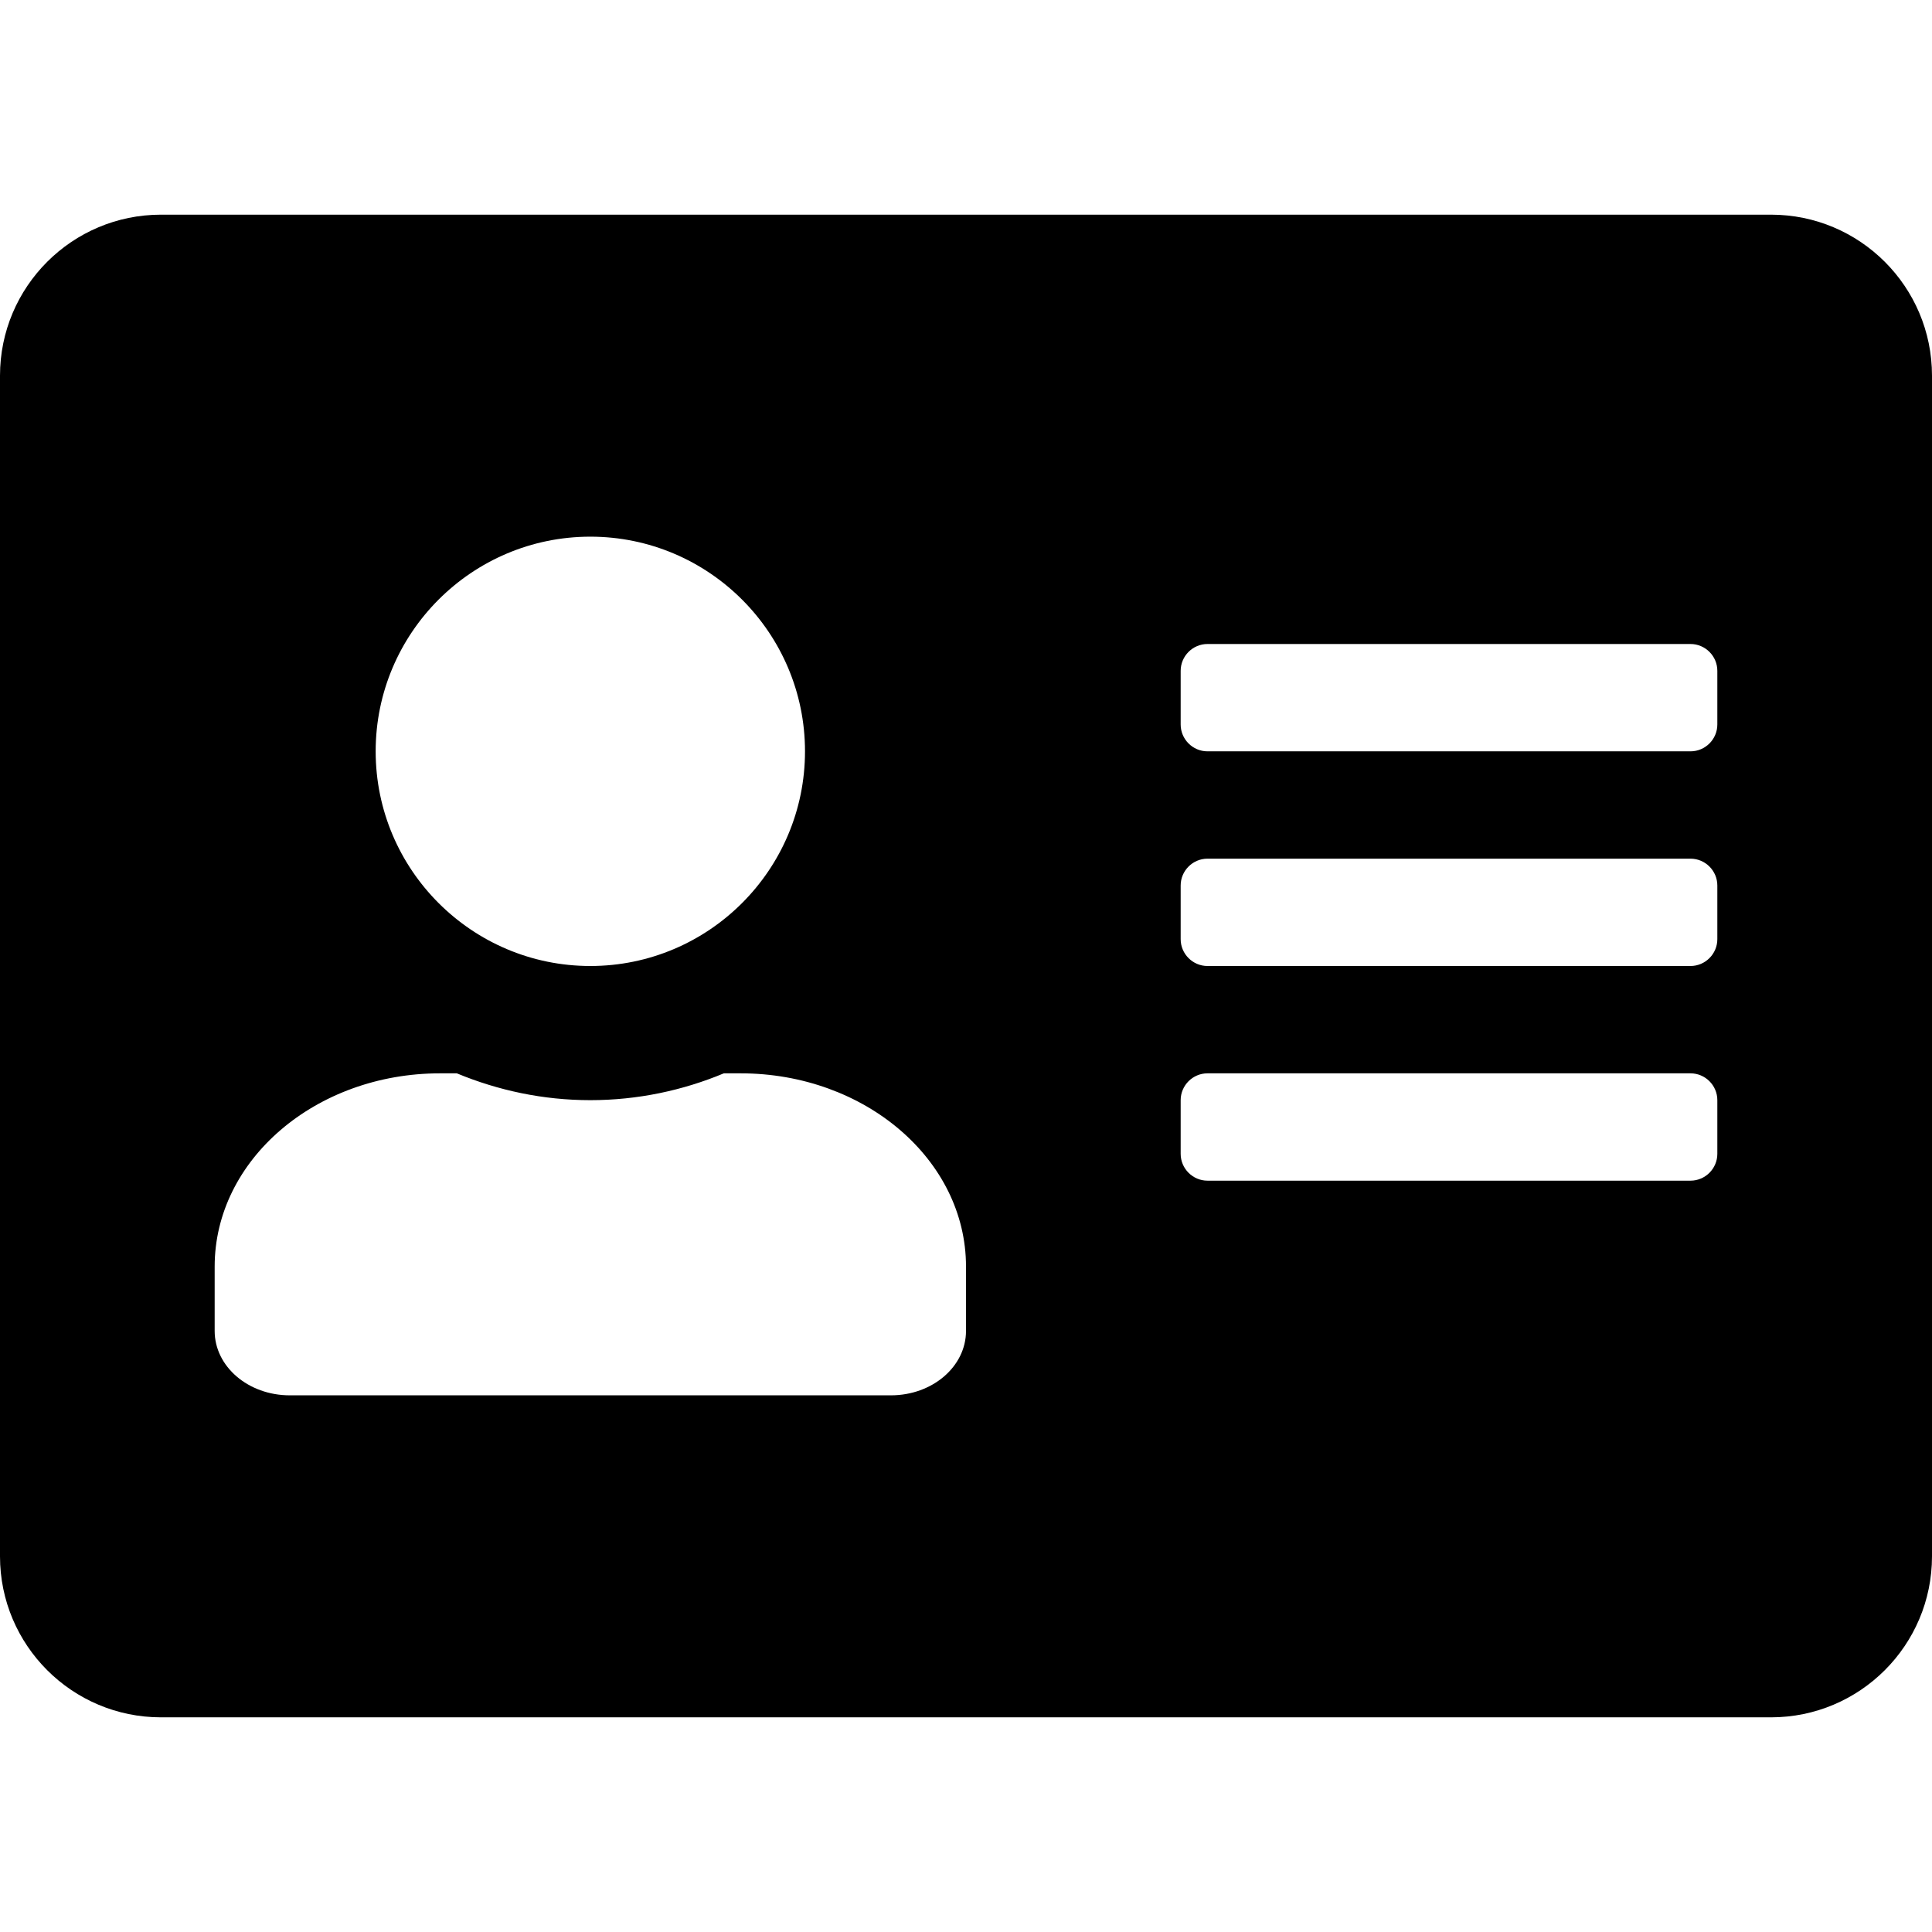
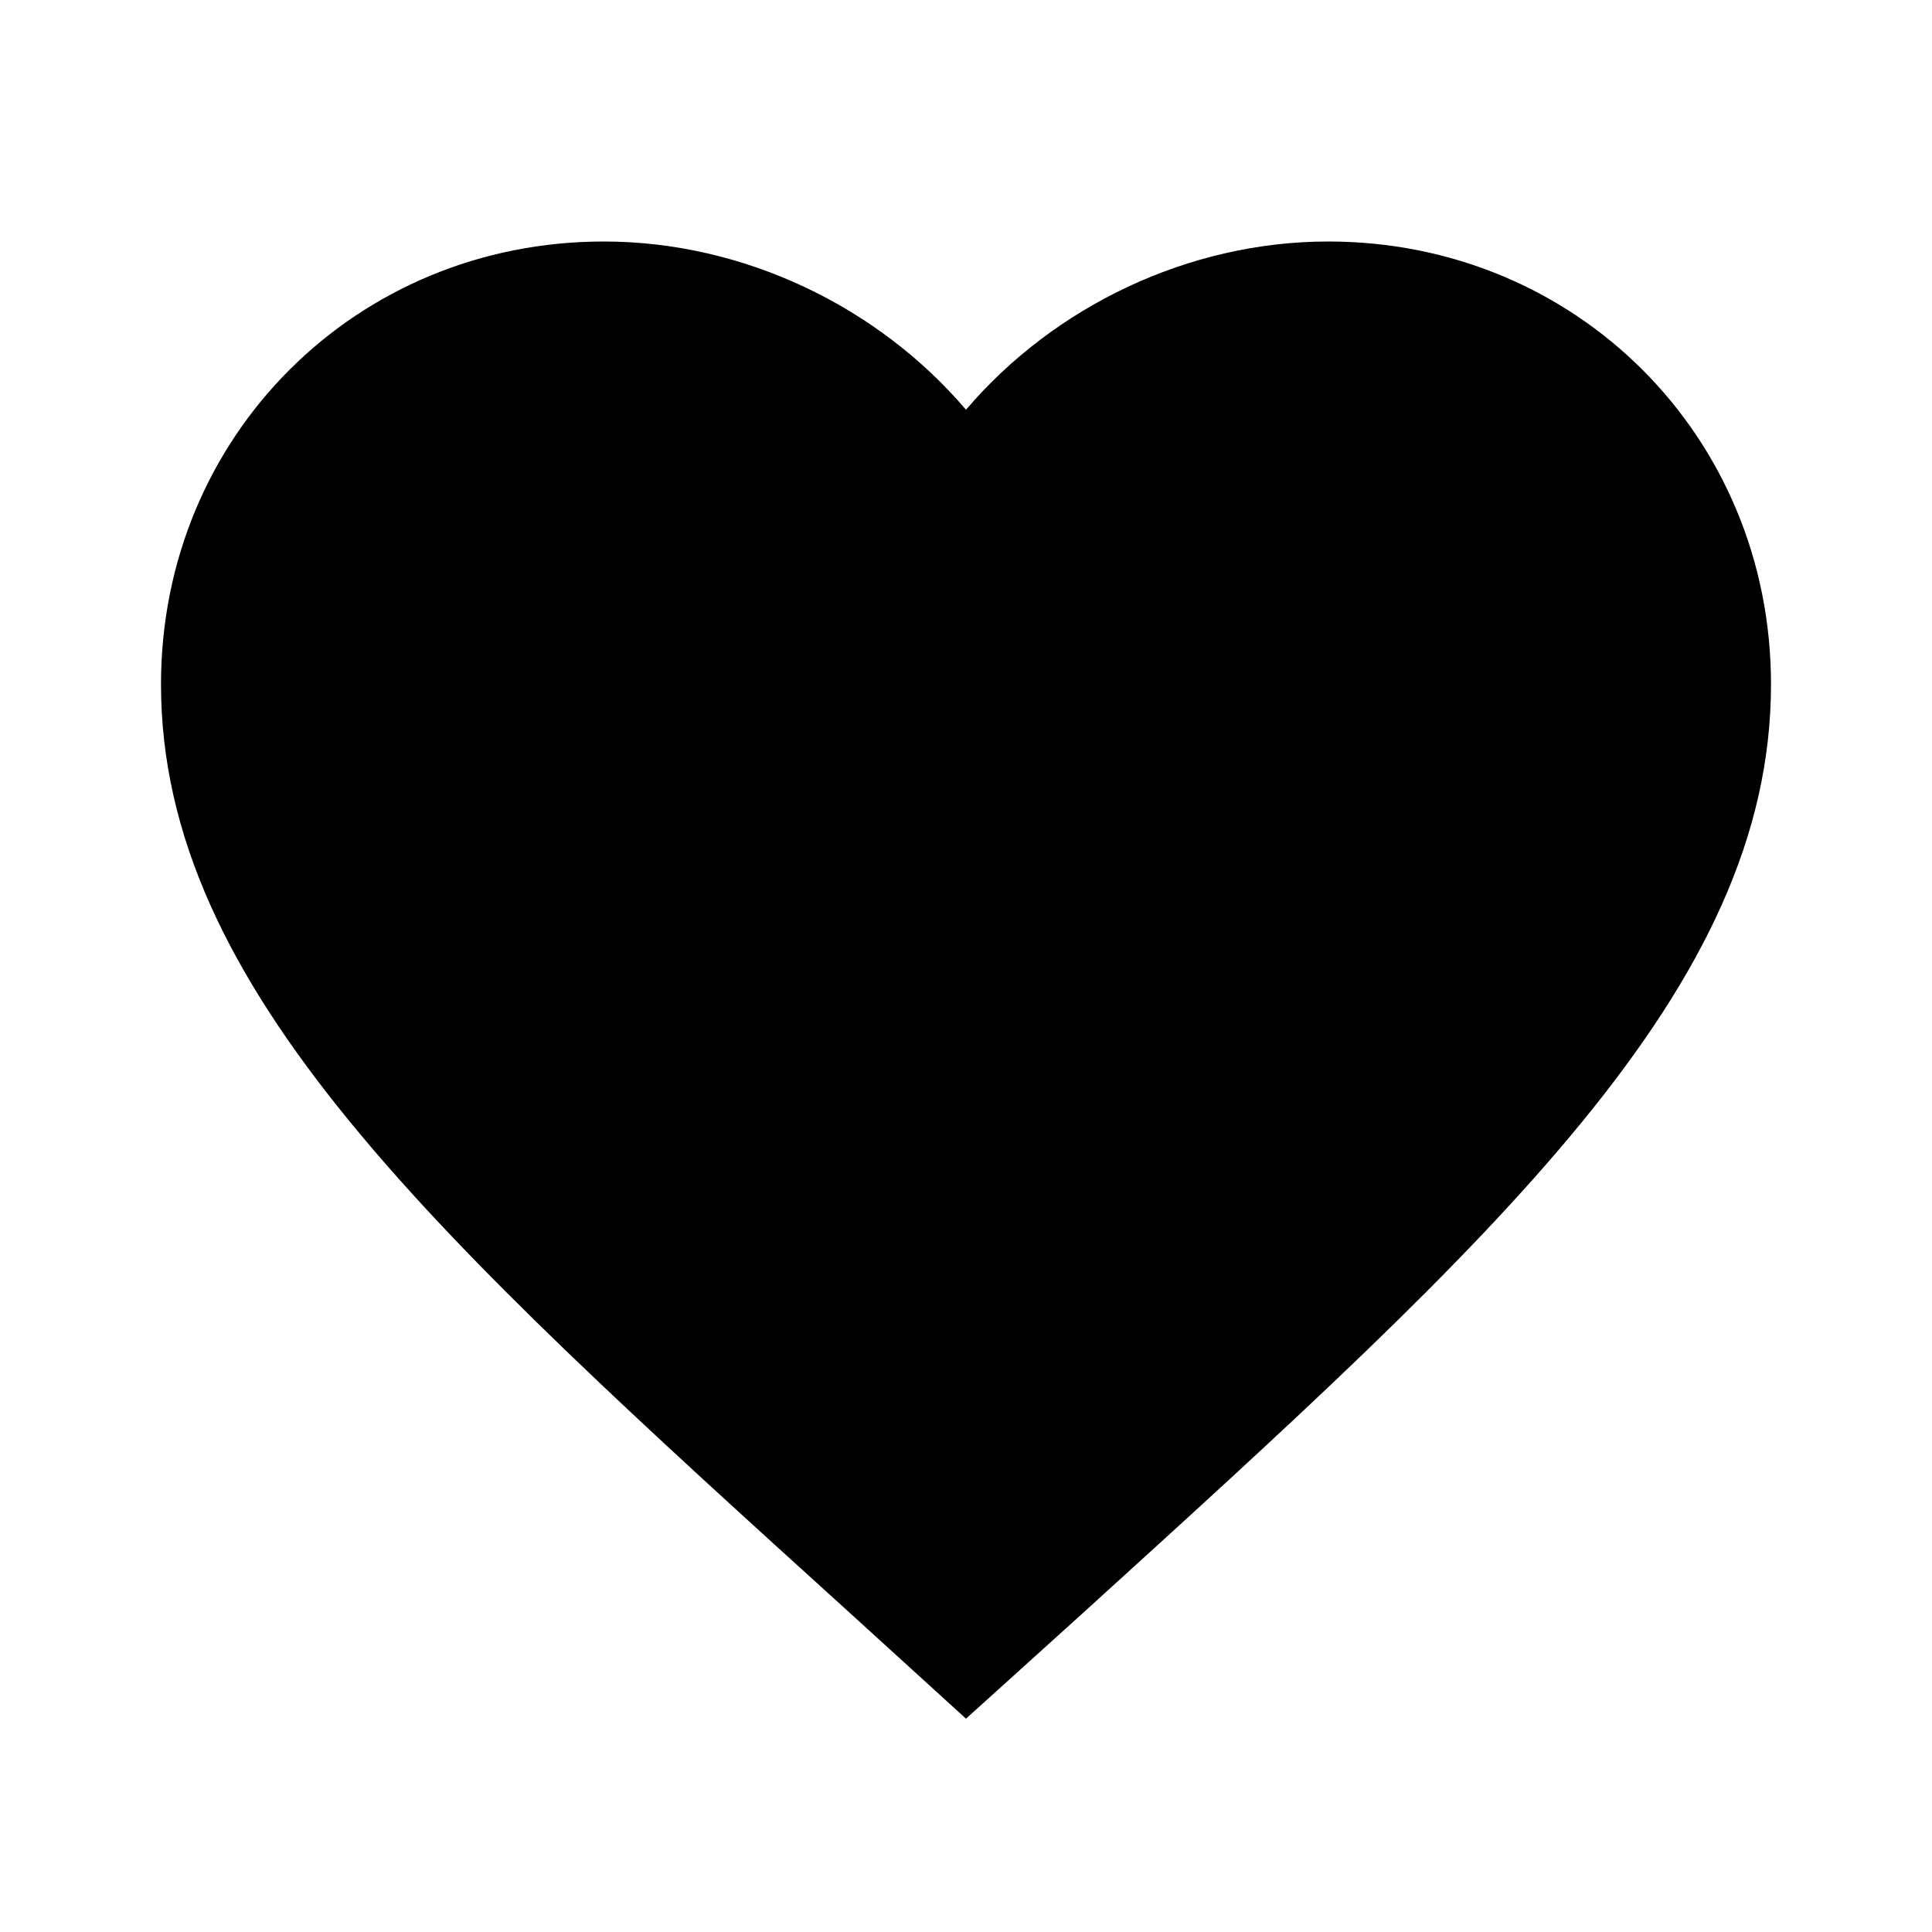
- <svg xmlns="http://www.w3.org/2000/svg" version="1.0" width="360" height="360" viewBox="0 0 576 512" preserveAspectRatio="xMidYMid meet" fill="transprent">
-   <path d="M528 32H48C21.5 32 0 53.5 0 80v352c0 26.5 21.5 48 48 48h480c26.5 0 48-21.5 48-48V80c0-26.5-21.5-48-48-48zm-352 96c35.3 0 64 28.7 64 64s-28.7 64-64 64-64-28.7-64-64 28.7-64 64-64zm112 236.8c0 10.6-10 19.2-22.4 19.2H86.4C74 384 64 375.4 64 364.8v-19.2c0-31.8 30.1-57.6 67.2-57.6h5c12.3 5.1 25.7 8 39.8 8s27.6-2.9 39.8-8h5c37.1 0 67.2 25.8 67.2 57.6v19.2zM512 312c0 4.4-3.6 8-8 8H360c-4.4 0-8-3.6-8-8v-16c0-4.4 3.6-8 8-8h144c4.4 0 8 3.6 8 8v16zm0-64c0 4.4-3.6 8-8 8H360c-4.4 0-8-3.6-8-8v-16c0-4.4 3.6-8 8-8h144c4.4 0 8 3.6 8 8v16zm0-64c0 4.4-3.6 8-8 8H360c-4.4 0-8-3.6-8-8v-16c0-4.4 3.6-8 8-8h144c4.4 0 8 3.6 8 8v16z" />
+ <svg xmlns="http://www.w3.org/2000/svg" height="360px" viewBox="0 0 24 24" width="360px">
+   <path d="M12 21.35l-1.45-1.32C5.4 15.36 2 12.28 2 8.5 2 5.42 4.42 3 7.5 3c1.74 0 3.41.81 4.5 2.09C13.09 3.81 14.76 3 16.5 3 19.58 3 22 5.42 22 8.5c0 3.78-3.4 6.86-8.55 11.54L12 21.35z" />
</svg>
